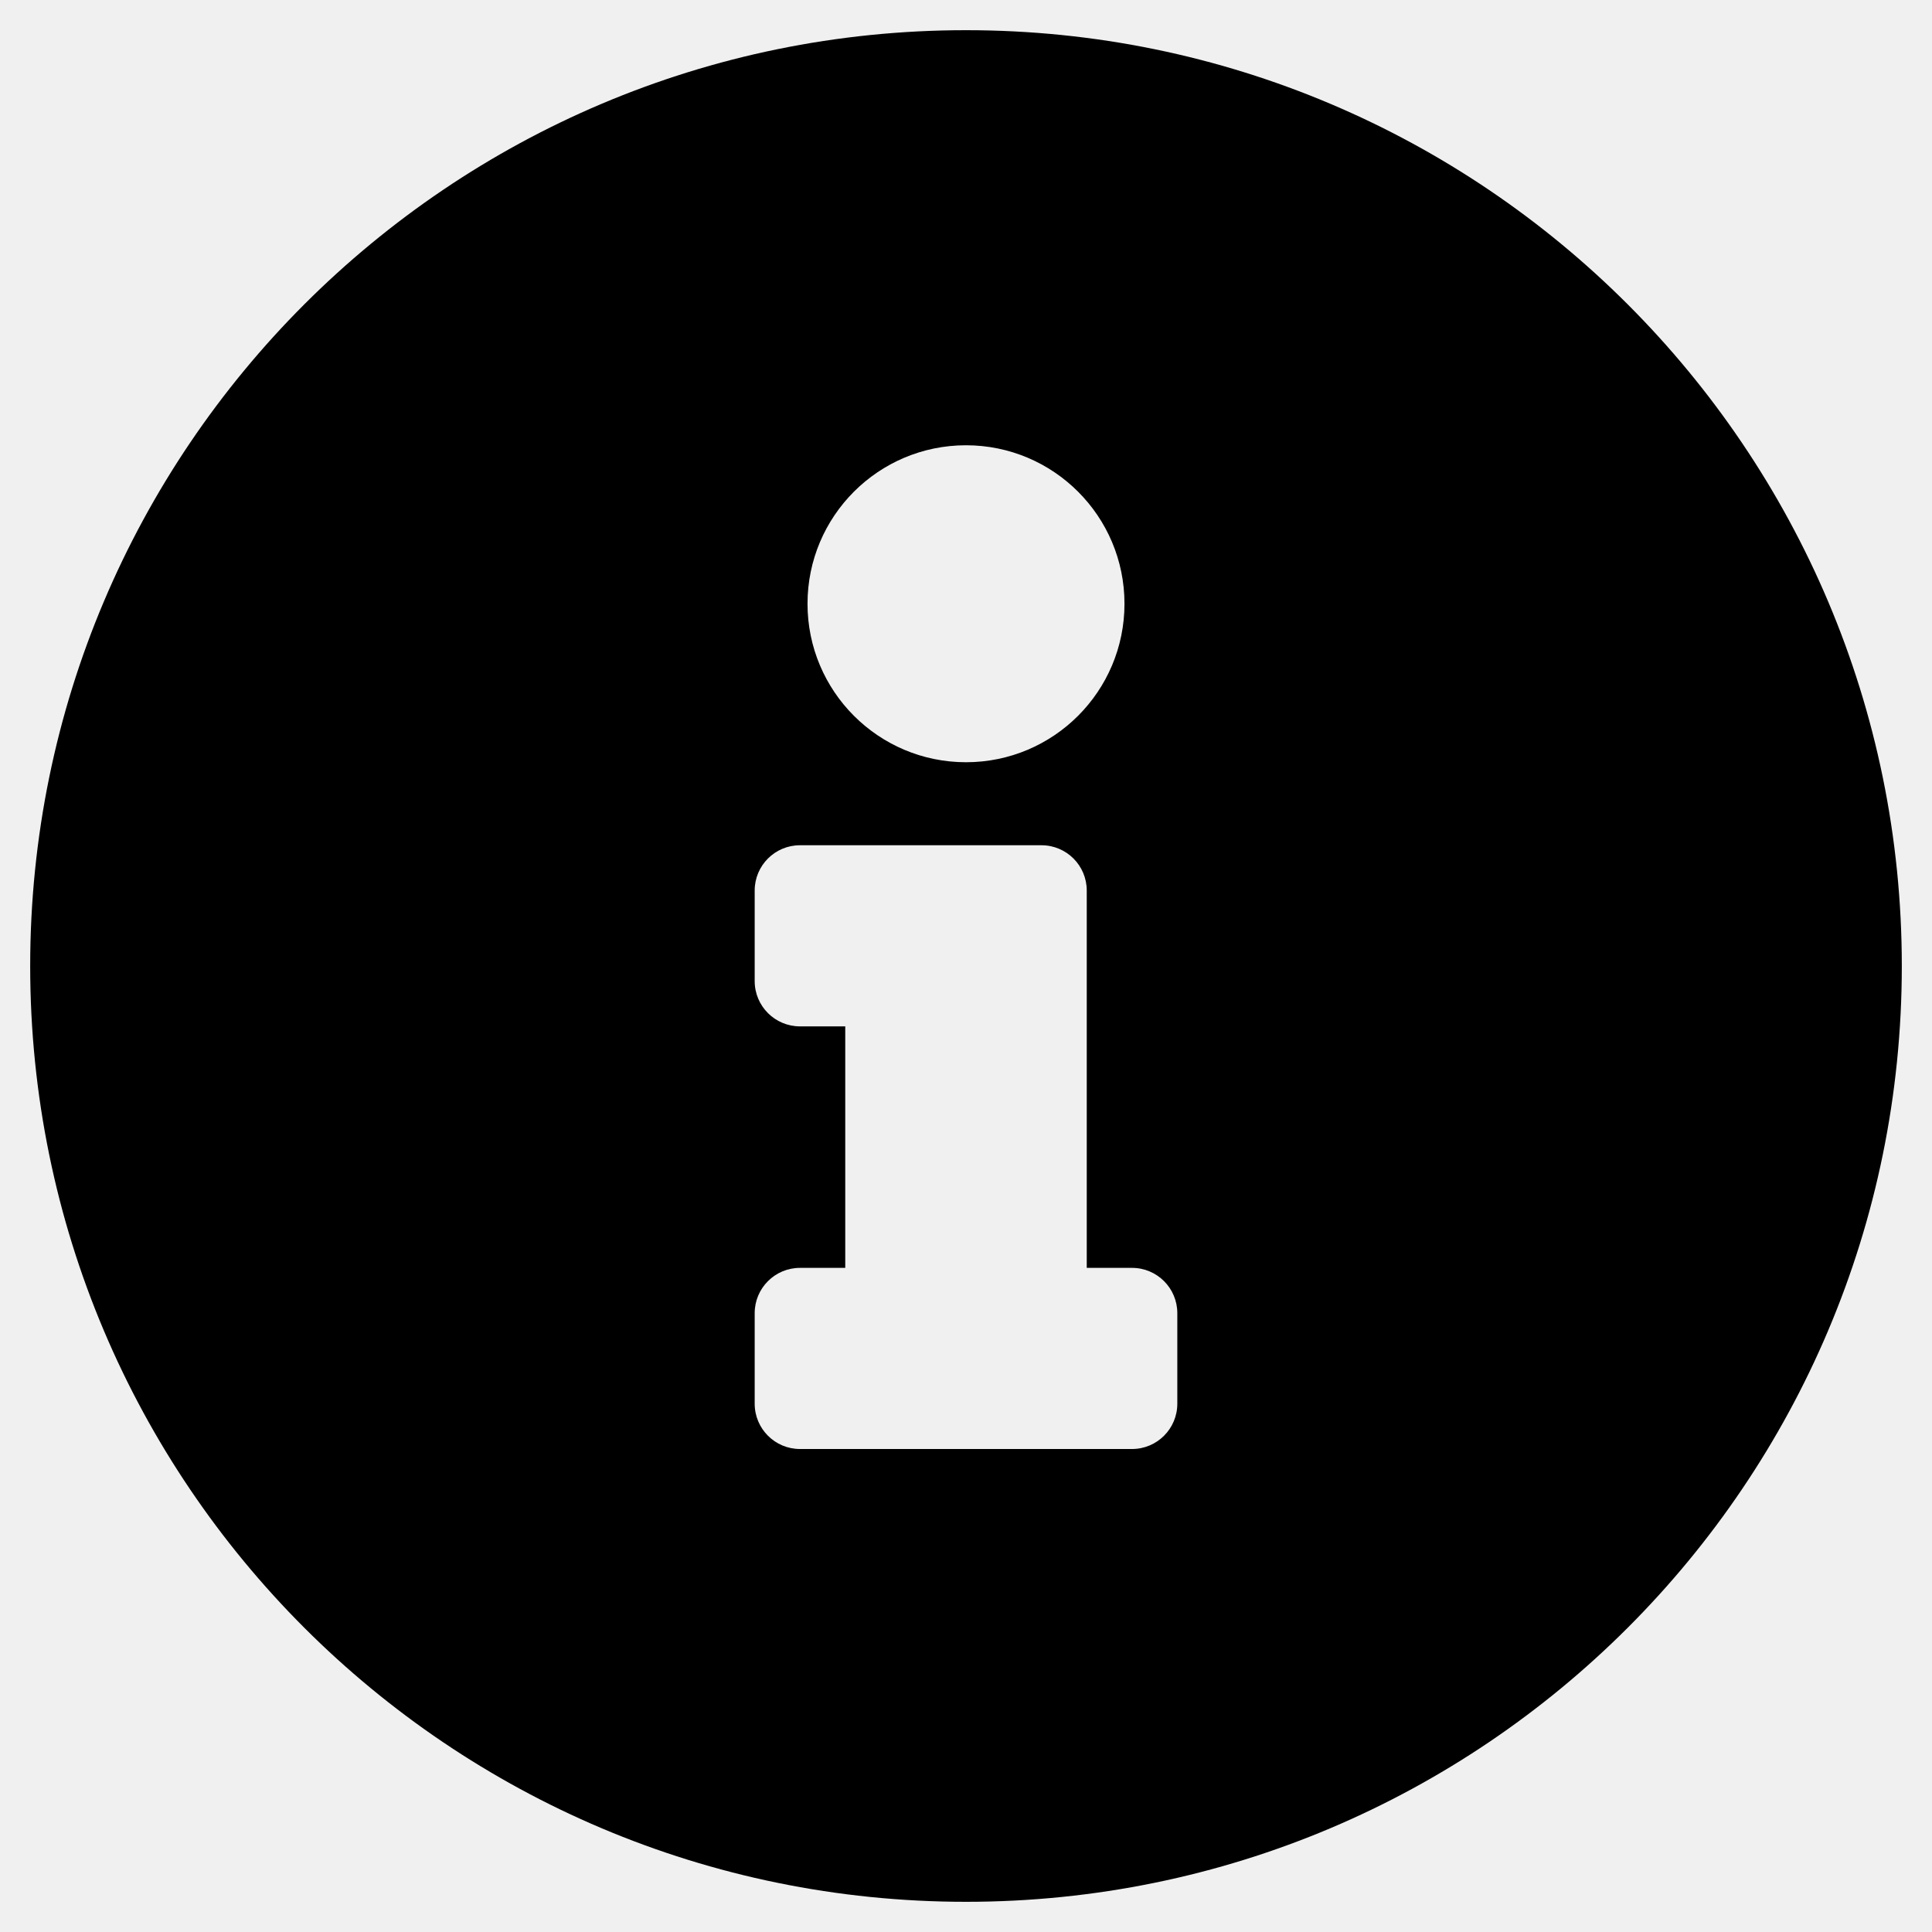
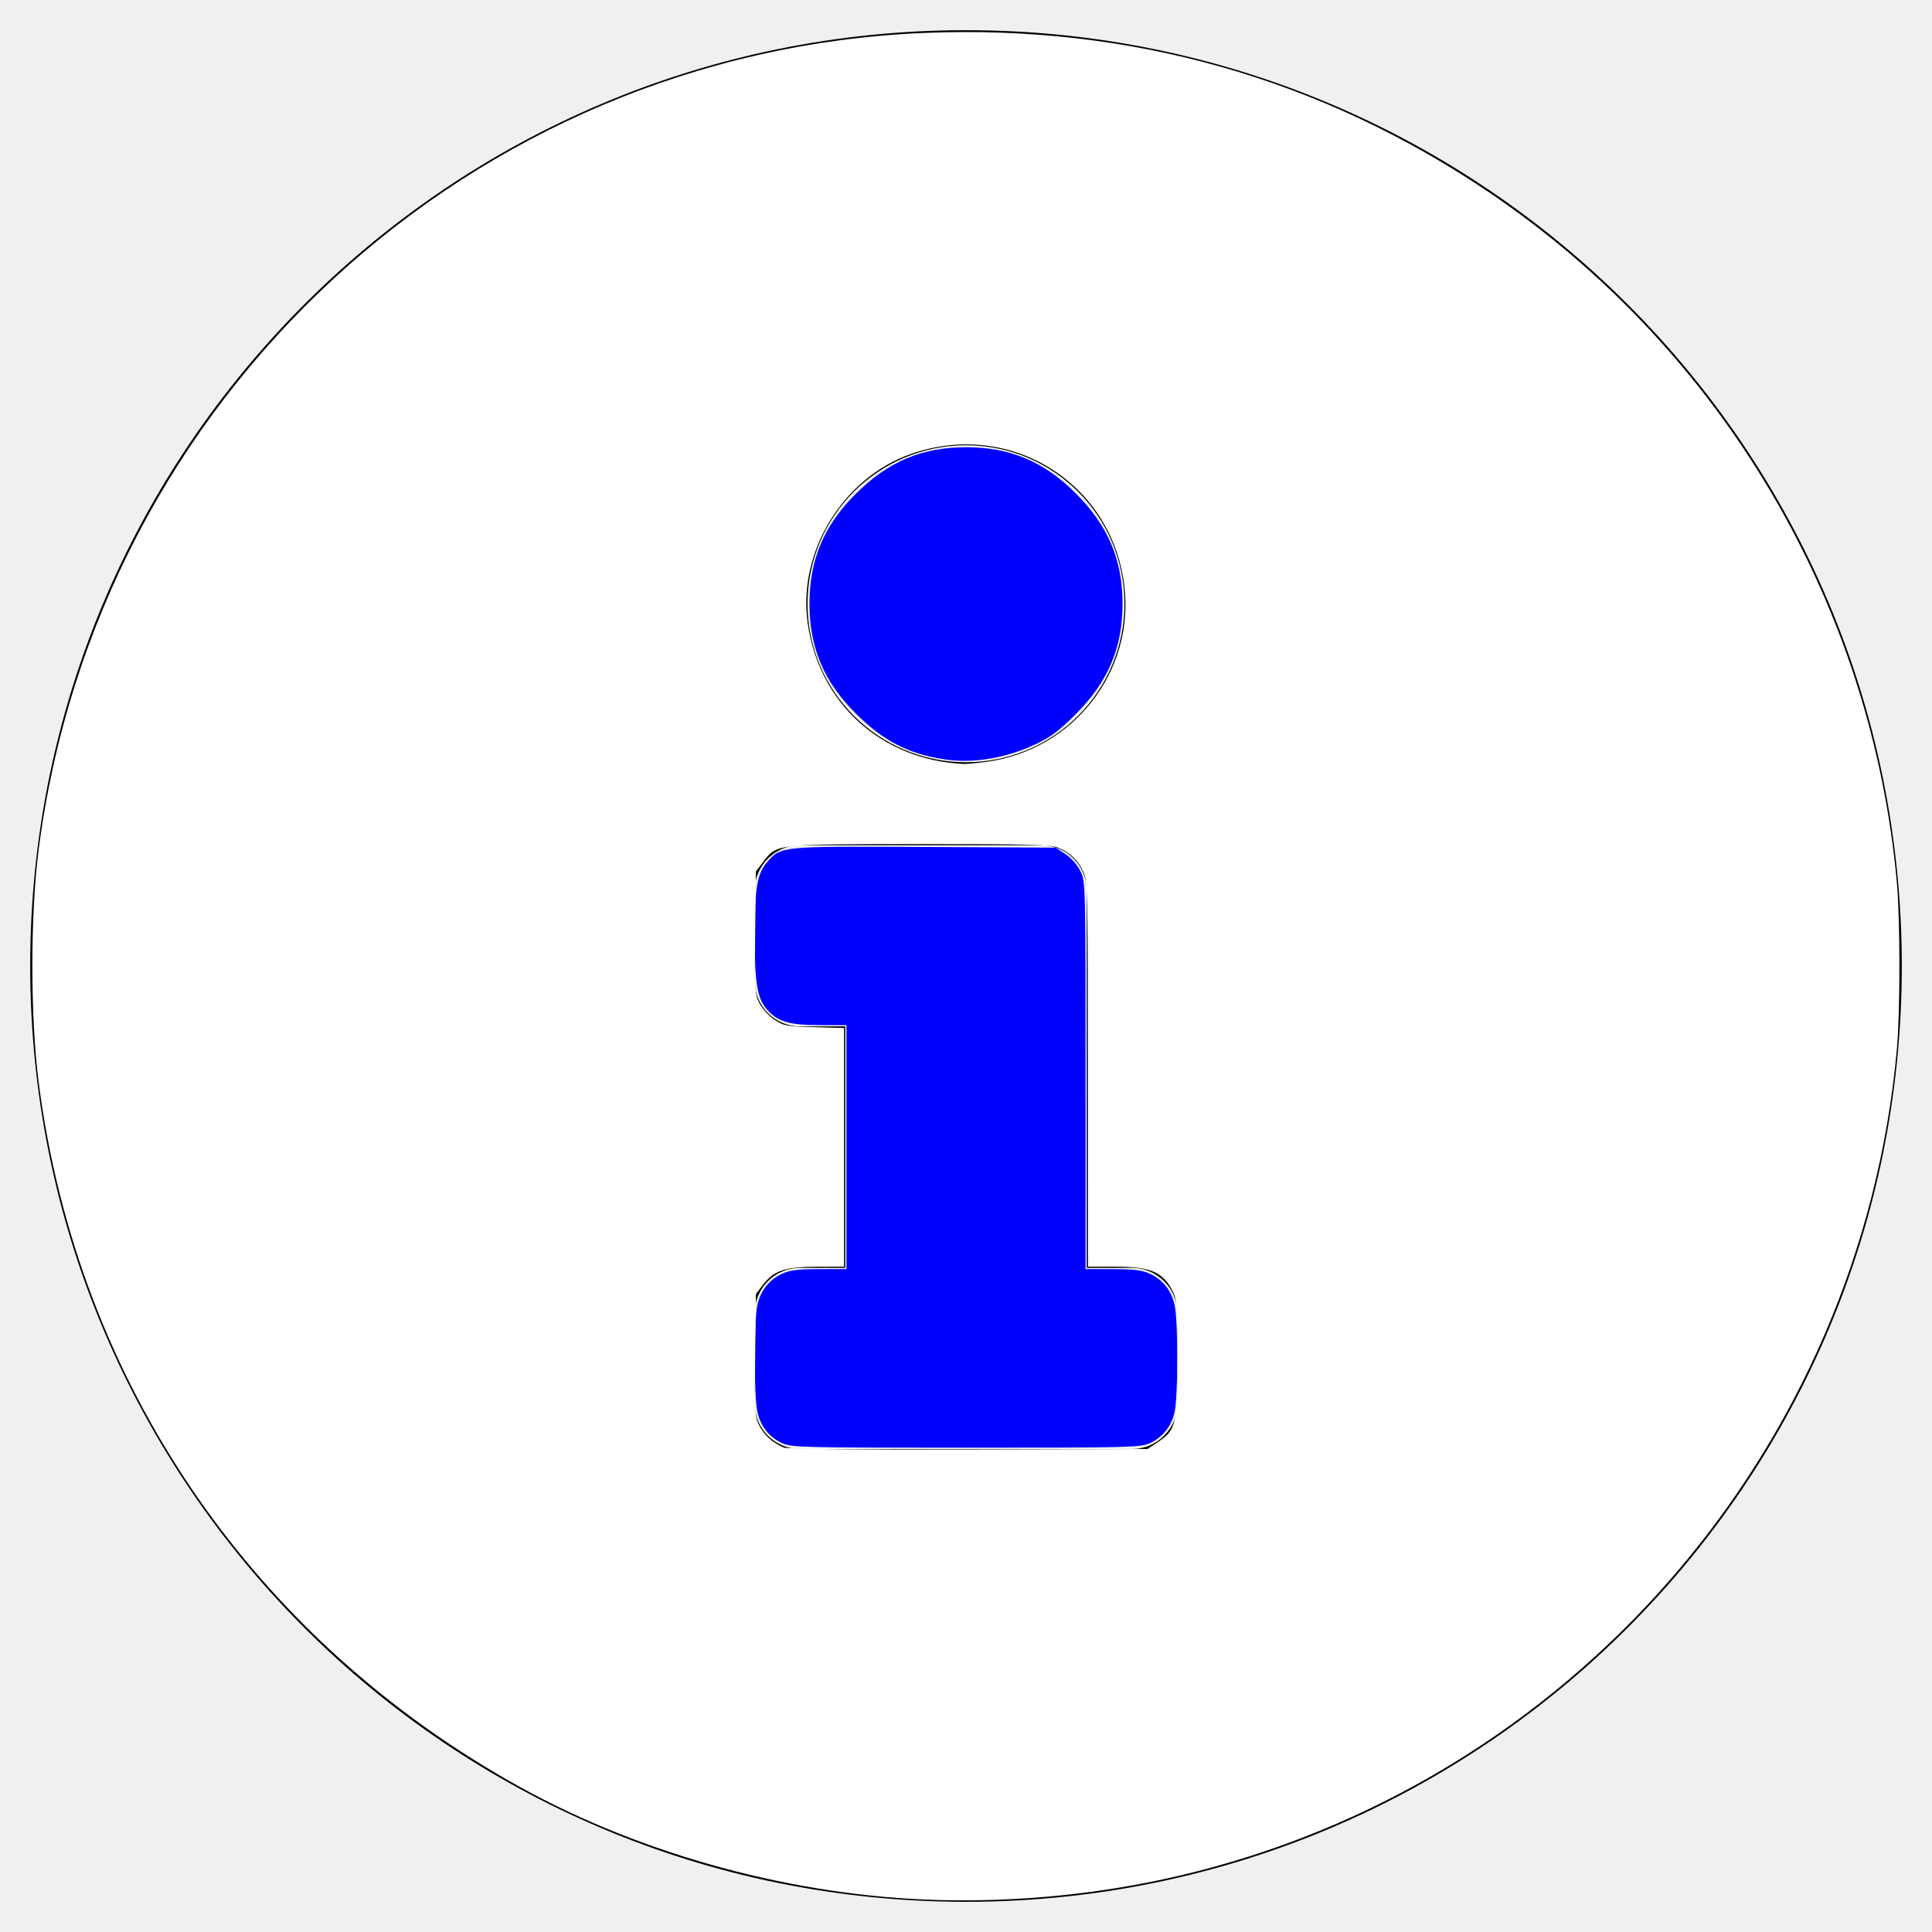
- <svg xmlns="http://www.w3.org/2000/svg" aria-hidden="true" focusable="false" data-prefix="fas" data-icon="info-circle" class="svg-inline--fa fa-info-circle fa-w-16" role="img" viewBox="0 0 512 512">
-   <path fill="currentColor" d="M256 8C119.043 8 8 119.083 8 256c0 136.997 111.043 248 248 248s248-111.003 248-248C504 119.083 392.957 8 256 8zm0 110c23.196 0 42 18.804 42 42s-18.804 42-42 42-42-18.804-42-42 18.804-42 42-42zm56 254c0 6.627-5.373 12-12 12h-88c-6.627 0-12-5.373-12-12v-24c0-6.627 5.373-12 12-12h12v-64h-12c-6.627 0-12-5.373-12-12v-24c0-6.627 5.373-12 12-12h64c6.627 0 12 5.373 12 12v100h12c6.627 0 12 5.373 12 12v24z" />
+ <svg xmlns="http://www.w3.org/2000/svg" aria-hidden="true" focusable="false" data-prefix="fas" data-icon="info-circle" class="svg-inline--fa fa-info-circle fa-w-16" role="img" viewBox="0 0 512 512" version="1.1" id="svg210">
+   <defs id="defs214" />
+   <path fill="currentColor" d="M256 8C119.043 8 8 119.083 8 256c0 136.997 111.043 248 248 248s248-111.003 248-248C504 119.083 392.957 8 256 8zm0 110c23.196 0 42 18.804 42 42s-18.804 42-42 42-42-18.804-42-42 18.804-42 42-42zm56 254c0 6.627-5.373 12-12 12h-88c-6.627 0-12-5.373-12-12v-24c0-6.627 5.373-12 12-12h12v-64h-12c-6.627 0-12-5.373-12-12v-24c0-6.627 5.373-12 12-12h64c6.627 0 12 5.373 12 12v100h12c6.627 0 12 5.373 12 12v24z" id="path208" />
+   <path style="fill:#0000ff;stroke-width:0.64" d="m 207.334,382.477 c -3.499,-1.59 -5.799,-4.503 -6.636,-8.41 -0.903,-4.209 -0.903,-23.925 0,-28.134 0.838,-3.907 3.137,-6.82 6.636,-8.41 2.011,-0.913 4.19,-1.178 9.786,-1.189 l 7.2,-0.014 V 304 271.68 l -7.2,-0.014 C 208.961,271.65 205.933,270.711 203.071,267.31 200.666,264.452 200,260.262 200,248 c 0,-12.616 0.66,-16.529 3.294,-19.529 3.727,-4.245 3.396,-4.213 41.874,-4.012 l 34.607,0.181 2.595,1.718 c 1.563,1.034 3.135,2.833 3.953,4.522 1.349,2.786 1.358,3.135 1.358,54.122 V 336.32 l 7.2,0.014 c 5.597,0.011 7.776,0.276 9.786,1.189 3.499,1.59 5.799,4.503 6.636,8.41 0.903,4.209 0.903,23.925 0,28.134 -0.838,3.907 -3.137,6.82 -6.636,8.41 -2.433,1.105 -5.327,1.175 -48.666,1.175 -43.34,0 -46.234,-0.07 -48.666,-1.175 z" id="path218" />
+   <path style="fill:#0000ff;stroke-width:0.64" d="m 250.263,201.232 c -9.546,-1.451 -16.136,-4.854 -23.431,-12.1 -8.496,-8.439 -12.307,-17.461 -12.307,-29.131 0,-11.701 3.807,-20.725 12.309,-29.177 8.569,-8.518 17.535,-12.299 29.166,-12.299 11.701,0 20.725,3.807 29.177,12.309 8.518,8.569 12.299,17.535 12.299,29.166 0,11.632 -3.781,20.597 -12.299,29.166 -4.239,4.264 -6.595,6.061 -10.297,7.852 -8.02,3.88 -16.858,5.393 -24.617,4.214 z" id="path220" />
+   <path style="fill:#ffffff;fill-opacity:1;stroke-width:0.64" d="M 248.96,503.535 C 210.964,502.579 170.571,491.697 137.871,473.607 66.959,434.377 20.428,366.247 10.233,286.72 8.026,269.5 8.024,242.414 10.229,225.28 25.657,105.403 124.924,13.764 244.8,8.733 299.246,6.447 349.899,20.721 394.56,50.934 456.343,92.73 496.06,160.007 502.708,234.127 c 0.873,9.737 0.873,34.01 0,43.747 C 493.155,384.38 416.06,473.042 312,497.197 c -20.226,4.695 -41.868,6.871 -63.04,6.338 z M 306.754,382.239 C 311.679,378.98 312,377.619 312,360 c 0,-13.86 -0.122,-15.65 -1.212,-17.785 -2.643,-5.179 -5.839,-6.535 -15.408,-6.535 H 288.32 l -0.014,-51.04 c -0.013,-48.254 -0.079,-51.18 -1.196,-53.6 -1.43,-3.098 -3.456,-5.048 -6.619,-6.369 -2.042,-0.853 -7.149,-0.989 -36.791,-0.977 -38.723,0.016 -37.781,-0.094 -41.535,4.825 l -1.846,2.418 -0.191,16.177 c -0.18,15.296 -0.119,16.318 1.133,18.771 0.733,1.437 2.509,3.379 3.981,4.354 2.478,1.642 3.19,1.775 10.547,1.973 l 7.89,0.212 V 304.052 335.68 l -7.2,0.014 c -8.447,0.017 -11.406,1.014 -14.314,4.825 l -1.846,2.418 -0.191,16.177 c -0.179,15.191 -0.112,16.332 1.106,18.717 1.292,2.532 3.677,4.652 6.538,5.81 0.918,0.372 20.035,0.561 48.914,0.484 l 47.407,-0.126 2.66,-1.761 z m -45.525,-180.315 c 23.192,-3.014 39.612,-24.008 36.705,-46.932 -3.456,-27.258 -30.345,-43.797 -56.447,-34.719 -18.032,6.271 -30.082,25.904 -27.462,44.744 2.973,21.375 19.558,36.398 41.335,37.442 0.704,0.034 3.345,-0.207 5.869,-0.535 z" id="path234" />
</svg>
